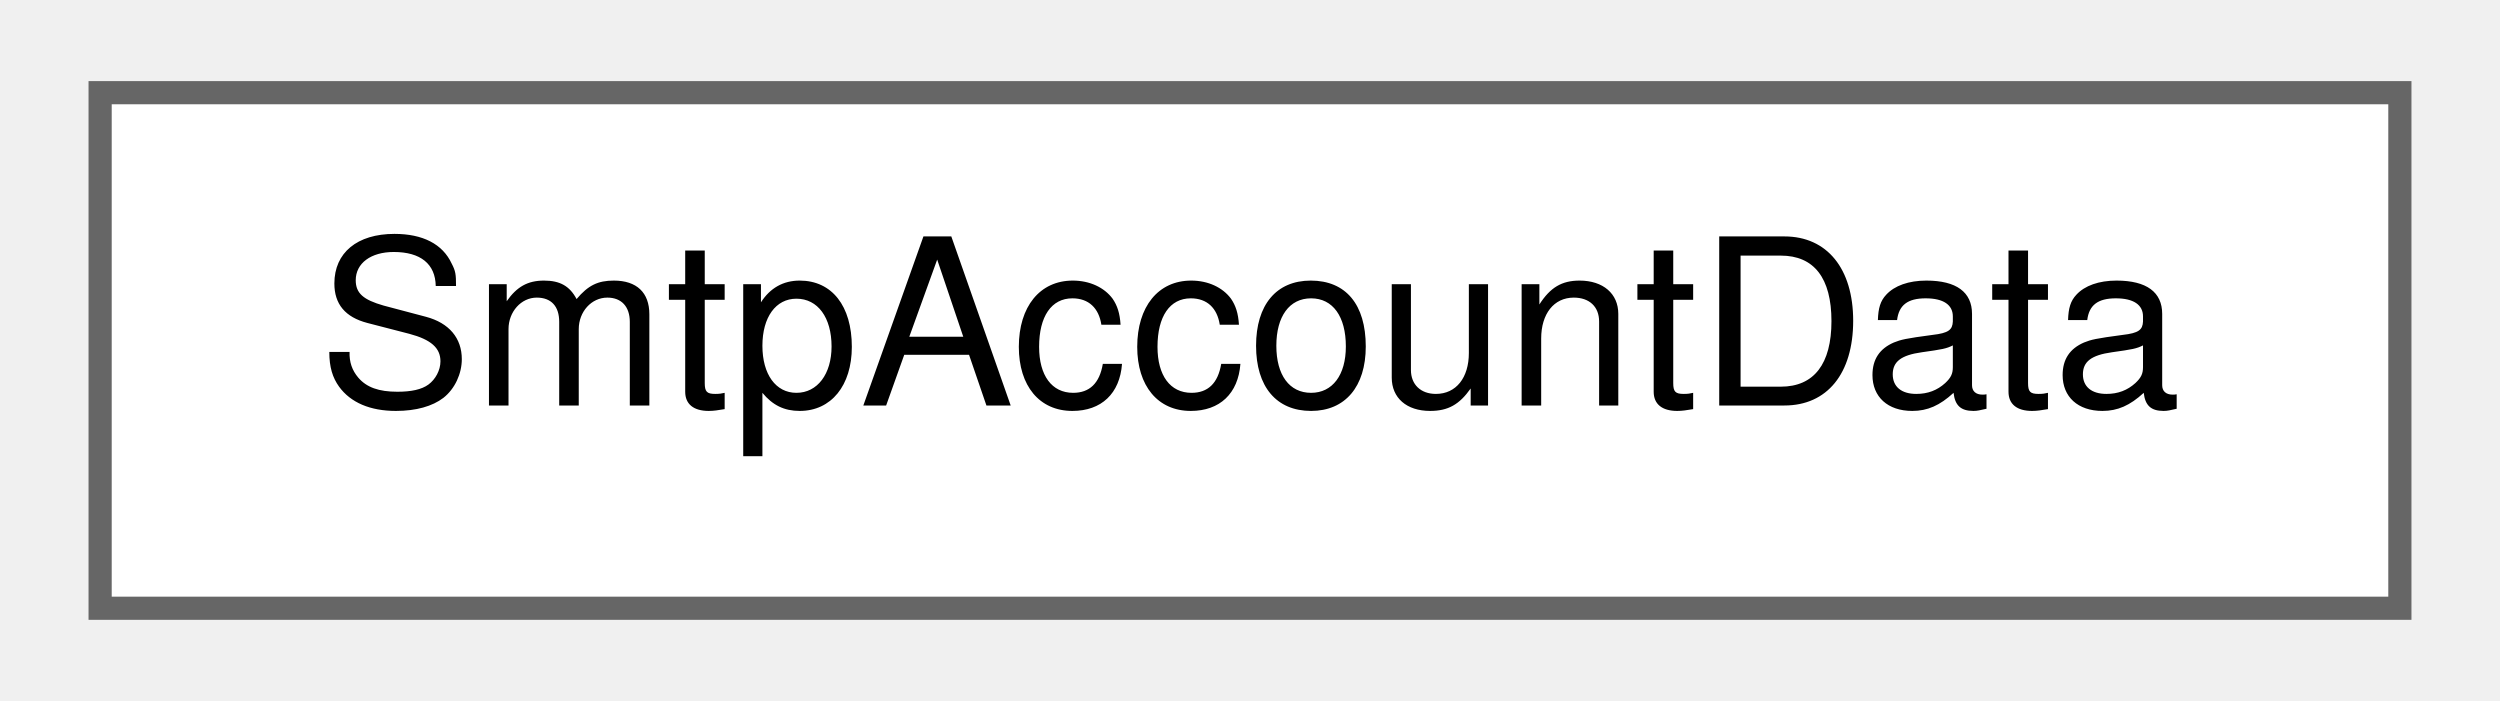
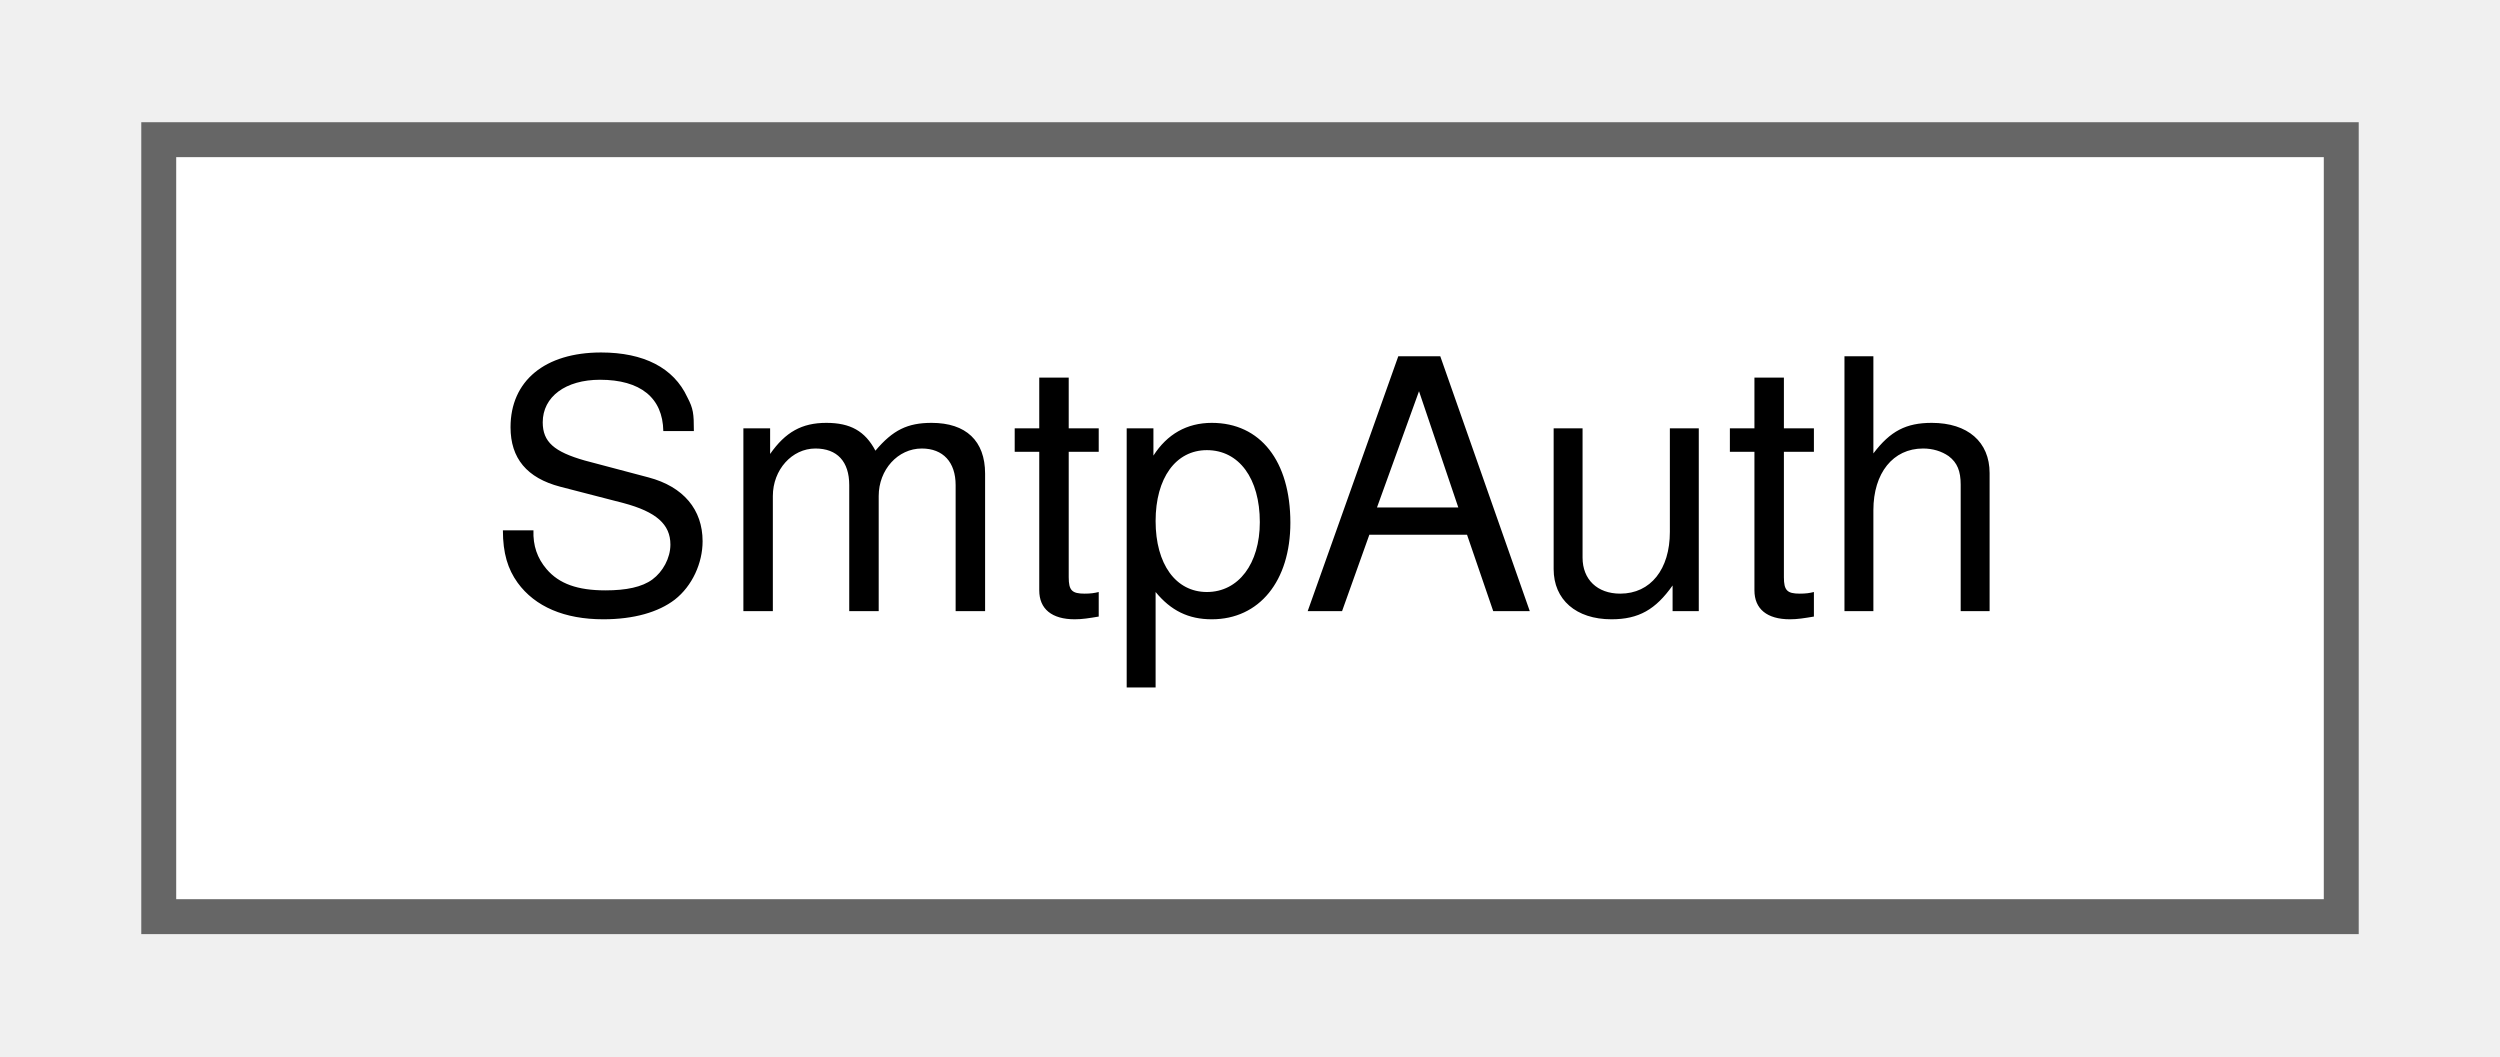
- <svg xmlns="http://www.w3.org/2000/svg" xmlns:xlink="http://www.w3.org/1999/xlink" width="107pt" height="30pt" viewBox="0.00 0.00 107.25 30.25">
+ <svg xmlns="http://www.w3.org/2000/svg" xmlns:xlink="http://www.w3.org/1999/xlink" width="71pt" height="30pt" viewBox="0.00 0.00 70.50 30.25">
  <g id="graph0" class="graph" transform="scale(1 1) rotate(0) translate(4 26.25)">
    <g id="Node000000" class="node">
      <g id="a_Node000000">
-         <a xlink:href="structSmtpAccountData.html" target="_top" xlink:title="Server connection data.">
-           <polygon fill="white" stroke="#666666" points="99.25,-22.25 0,-22.25 0,0 99.25,0 99.25,-22.25" />
-           <text text-anchor="middle" x="49.62" y="-8.75" font-family="Helvetica,sans-Serif" font-size="10.00">SmtpAccountData</text>
+         <a xlink:href="structSmtpAuth.html" target="_top" xlink:title="SMTP authentication multiplexor.">
+           <polygon fill="white" stroke="#666666" points="62.5,-22.25 0,-22.25 0,0 62.5,0 62.5,-22.25" />
+           <text text-anchor="middle" x="31.25" y="-8.75" font-family="Helvetica,sans-Serif" font-size="10.00">SmtpAuth</text>
        </a>
      </g>
    </g>
  </g>
</svg>
